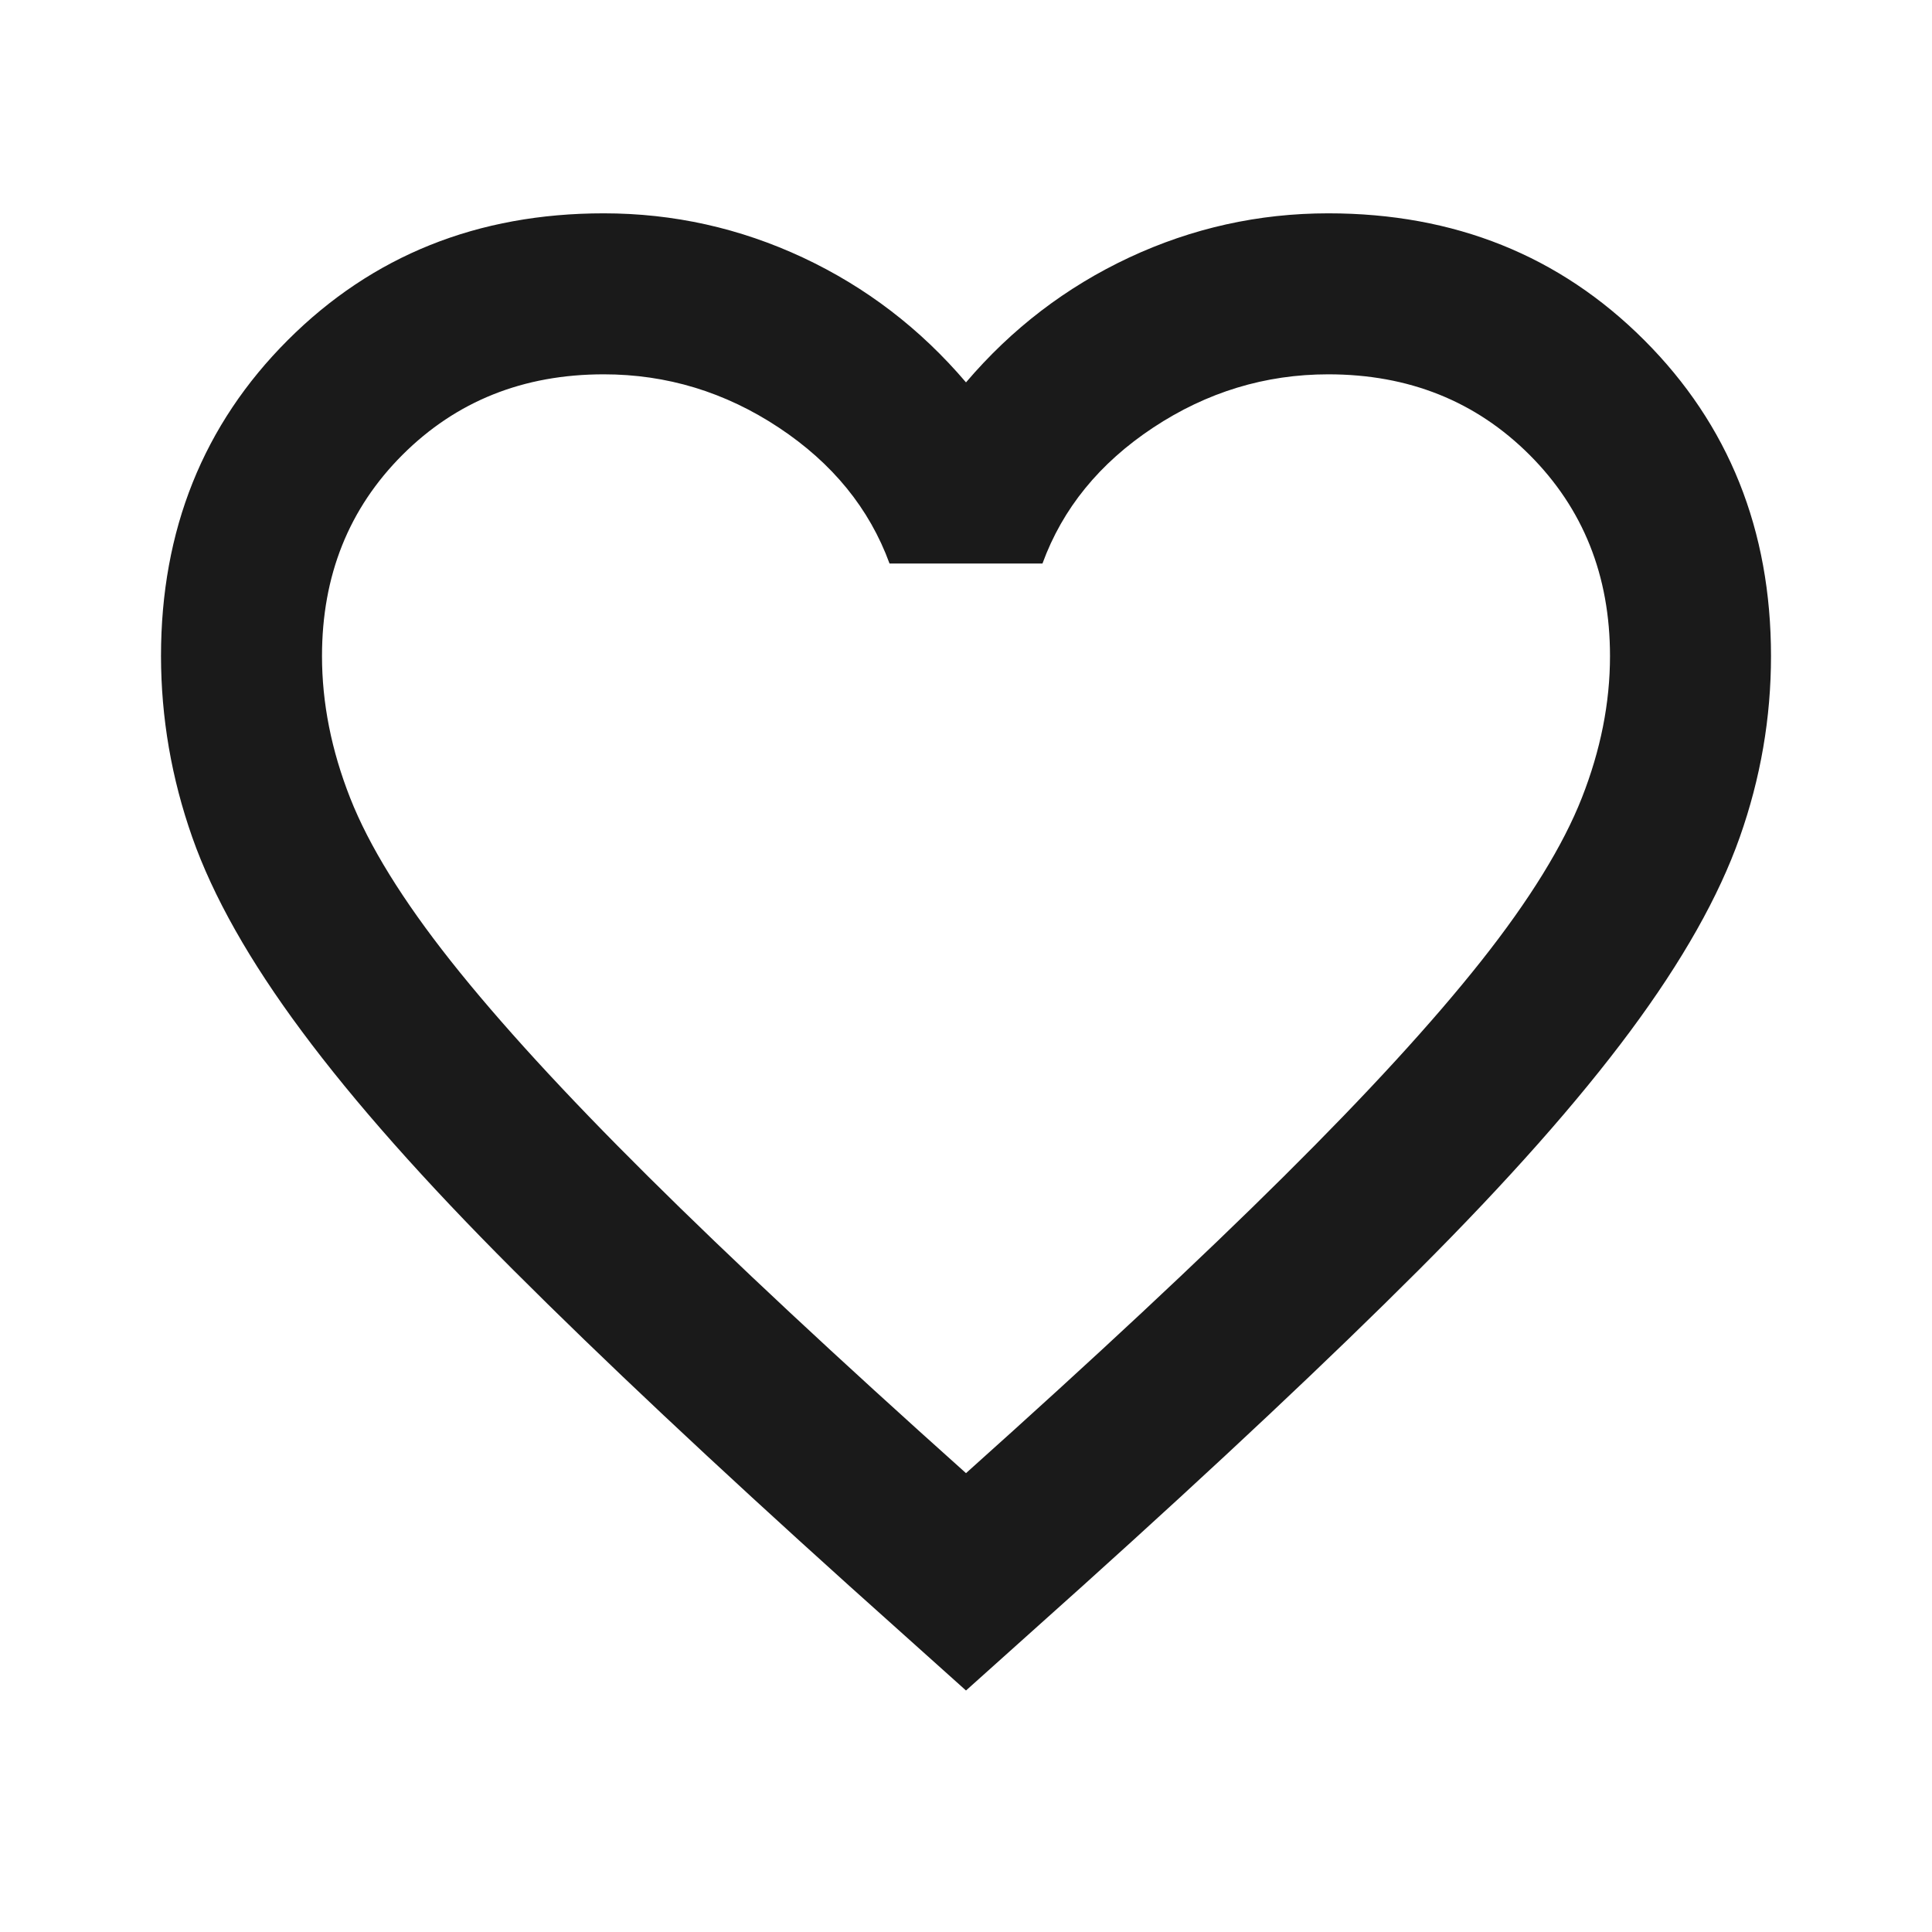
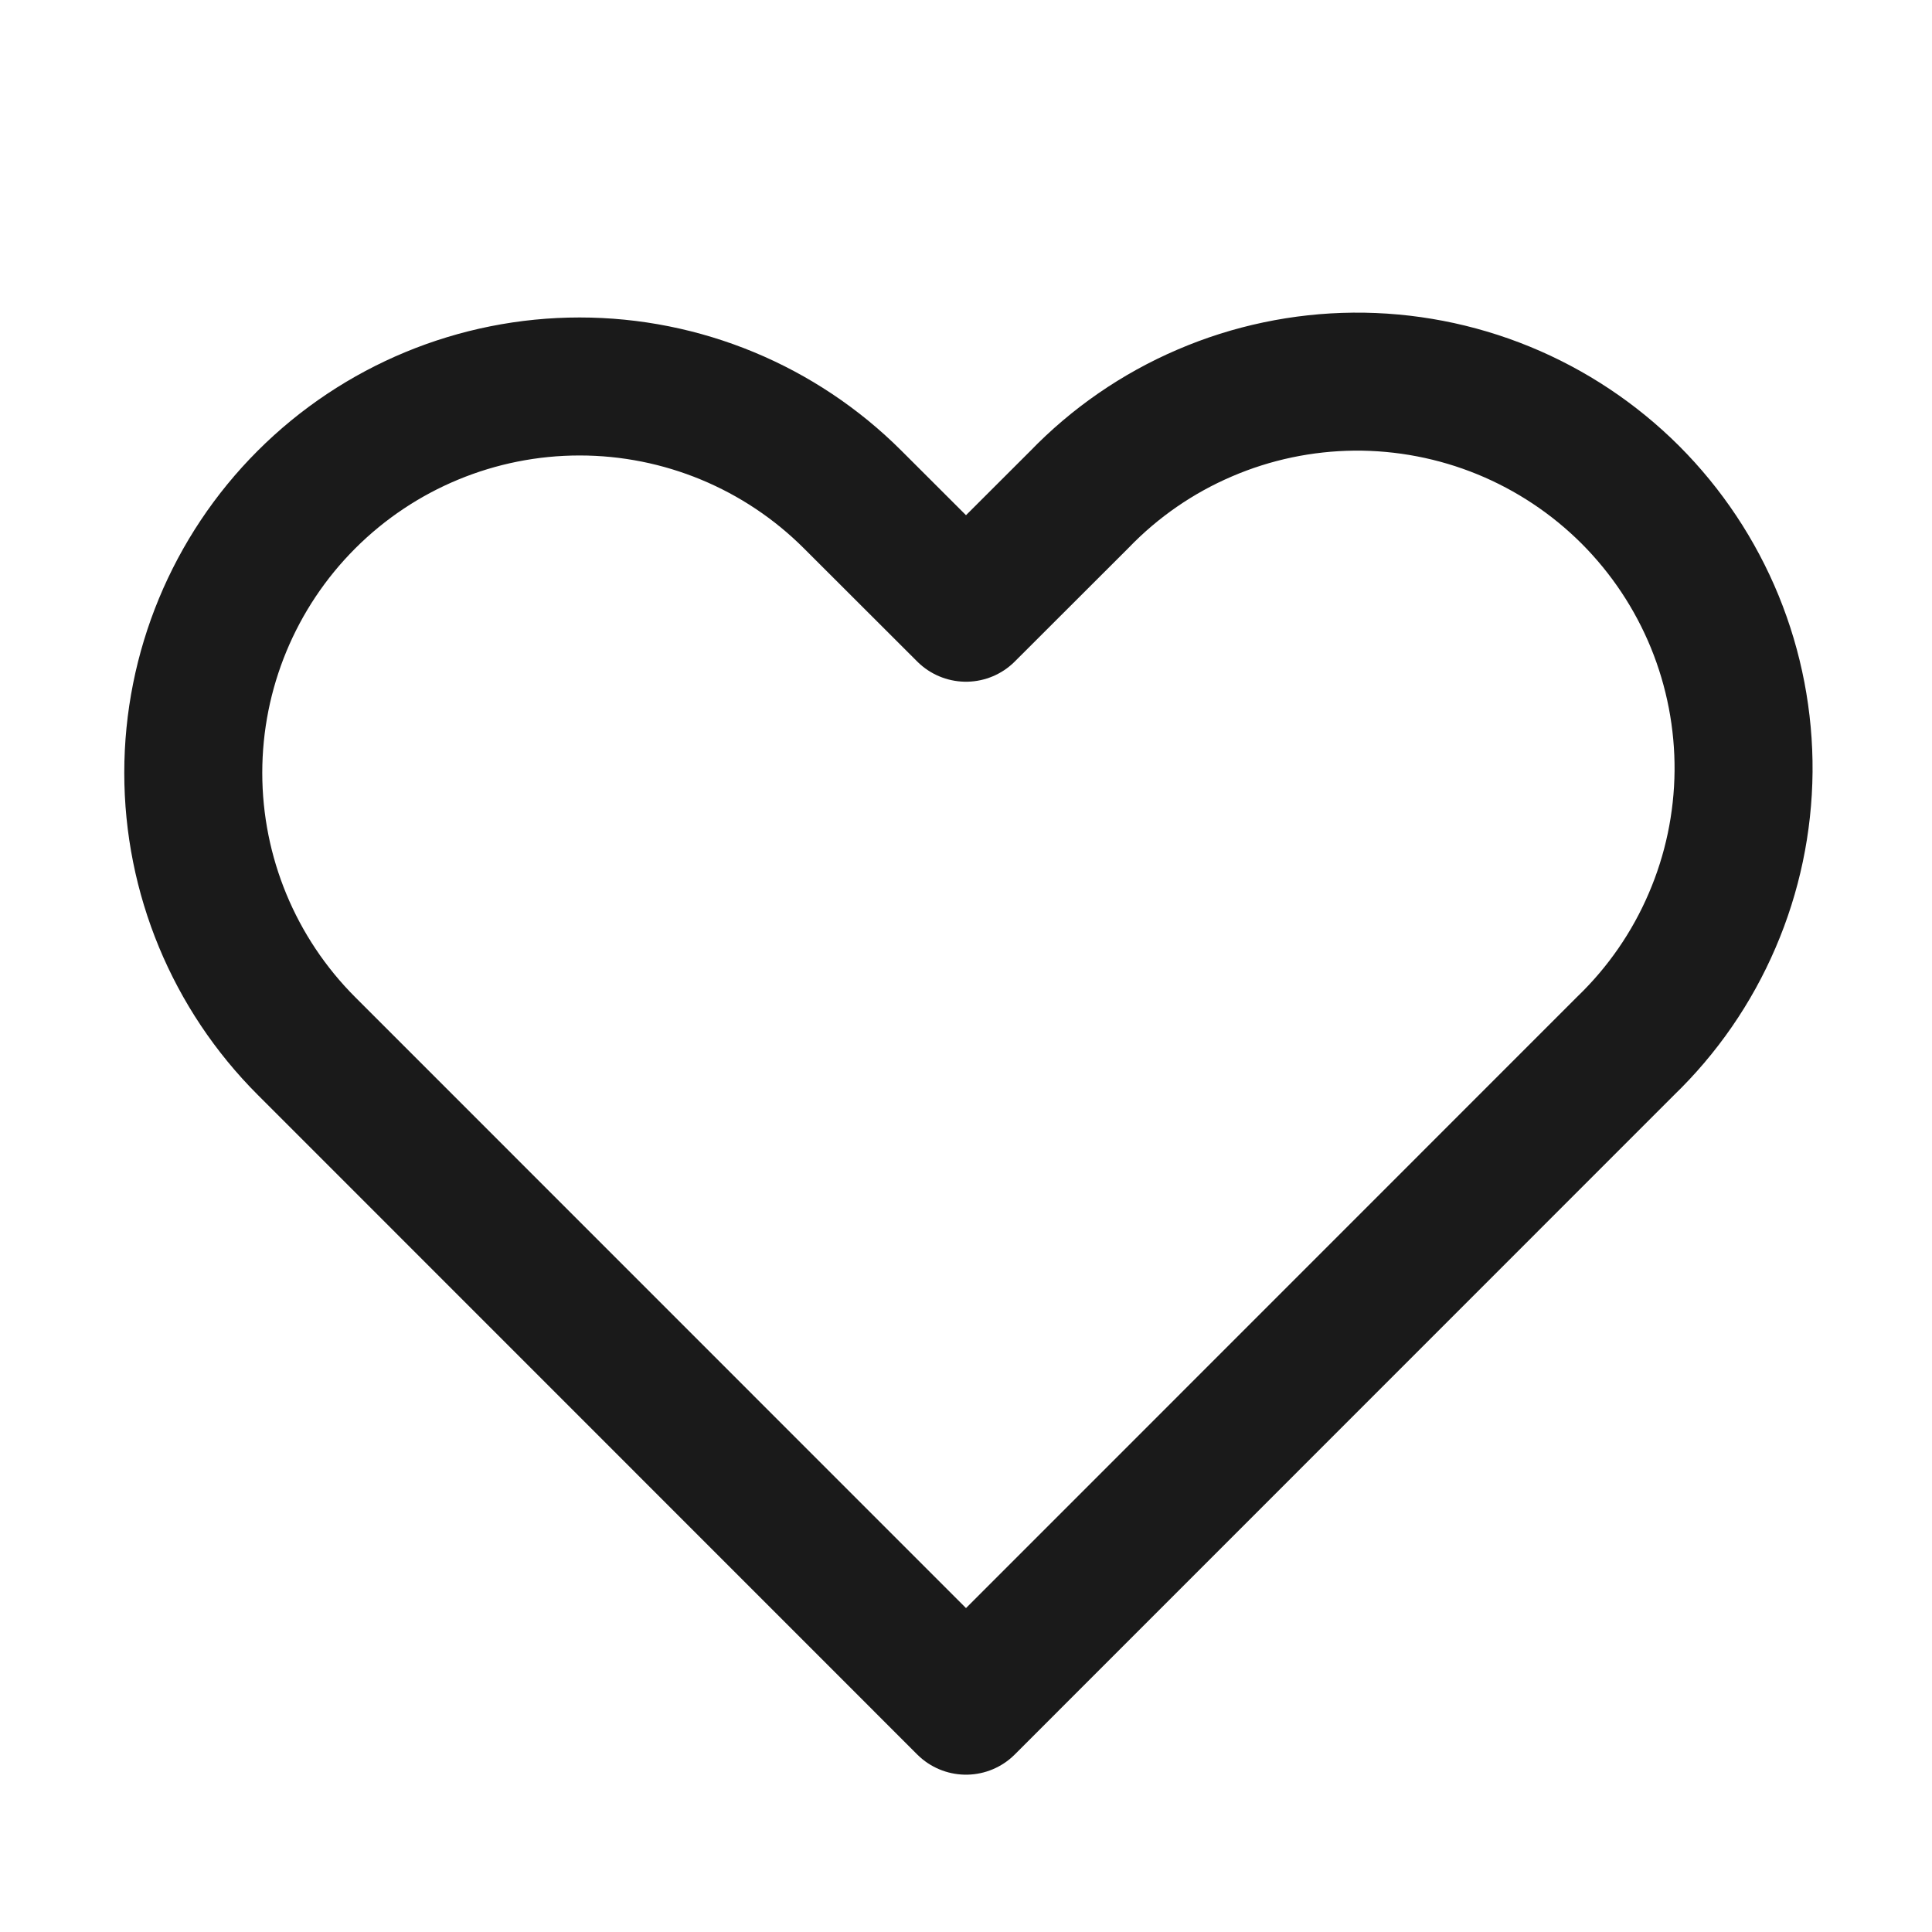
- <svg xmlns="http://www.w3.org/2000/svg" width="24" height="24" viewBox="0 0 24 24" fill="none">
-   <path d="M12 21L10.55 19.7C8.867 18.184 7.475 16.875 6.375 15.775C5.275 14.675 4.4 13.688 3.75 12.812C3.1 11.938 2.646 11.134 2.388 10.4C2.13 9.667 2.001 8.917 2 8.15C2 6.584 2.525 5.275 3.575 4.225C4.625 3.175 5.933 2.65 7.5 2.65C8.367 2.65 9.192 2.834 9.975 3.2C10.758 3.567 11.433 4.084 12 4.75C12.567 4.084 13.242 3.567 14.025 3.2C14.808 2.834 15.633 2.65 16.5 2.65C18.067 2.65 19.375 3.175 20.425 4.225C21.475 5.275 22 6.584 22 8.15C22 8.917 21.871 9.667 21.612 10.4C21.353 11.134 20.899 11.938 20.25 12.812C19.6 13.688 18.725 14.675 17.625 15.775C16.525 16.875 15.133 18.184 13.45 19.7L12 21ZM12 18.3C13.6 16.867 14.917 15.638 15.95 14.612C16.983 13.587 17.8 12.696 18.4 11.938C19 11.18 19.417 10.504 19.65 9.912C19.883 9.32 20 8.733 20 8.15C20 7.15 19.667 6.317 19 5.65C18.333 4.984 17.5 4.65 16.5 4.65C15.717 4.65 14.992 4.871 14.325 5.312C13.658 5.754 13.2 6.316 12.95 7H11.05C10.8 6.317 10.342 5.754 9.675 5.312C9.008 4.87 8.283 4.65 7.5 4.65C6.5 4.65 5.667 4.984 5 5.65C4.333 6.317 4 7.15 4 8.15C4 8.734 4.117 9.321 4.35 9.913C4.583 10.505 5 11.18 5.6 11.938C6.2 12.696 7.017 13.588 8.05 14.613C9.083 15.639 10.4 16.868 12 18.3Z" fill="#1A1A1A" />
+ <svg xmlns="http://www.w3.org/2000/svg" width="28" height="28" viewBox="0 0 28 28" fill="none">
+   <path fill-rule="evenodd" clip-rule="evenodd" d="M4.441 7.241C5.491 6.191 6.915 5.601 8.4 5.601C9.885 5.601 11.309 6.191 12.359 7.241L14 8.88L15.641 7.241C16.157 6.706 16.775 6.279 17.459 5.986C18.142 5.692 18.877 5.538 19.62 5.531C20.364 5.525 21.101 5.667 21.789 5.948C22.478 6.23 23.103 6.646 23.629 7.171C24.154 7.697 24.57 8.322 24.852 9.011C25.133 9.699 25.275 10.436 25.269 11.18C25.262 11.924 25.108 12.658 24.814 13.341C24.521 14.025 24.094 14.643 23.559 15.159L14 24.72L4.441 15.159C3.391 14.109 2.801 12.685 2.801 11.2C2.801 9.715 3.391 8.291 4.441 7.241V7.241Z" stroke="#1A1A1A" stroke-width="2" stroke-linejoin="round" />
</svg>
